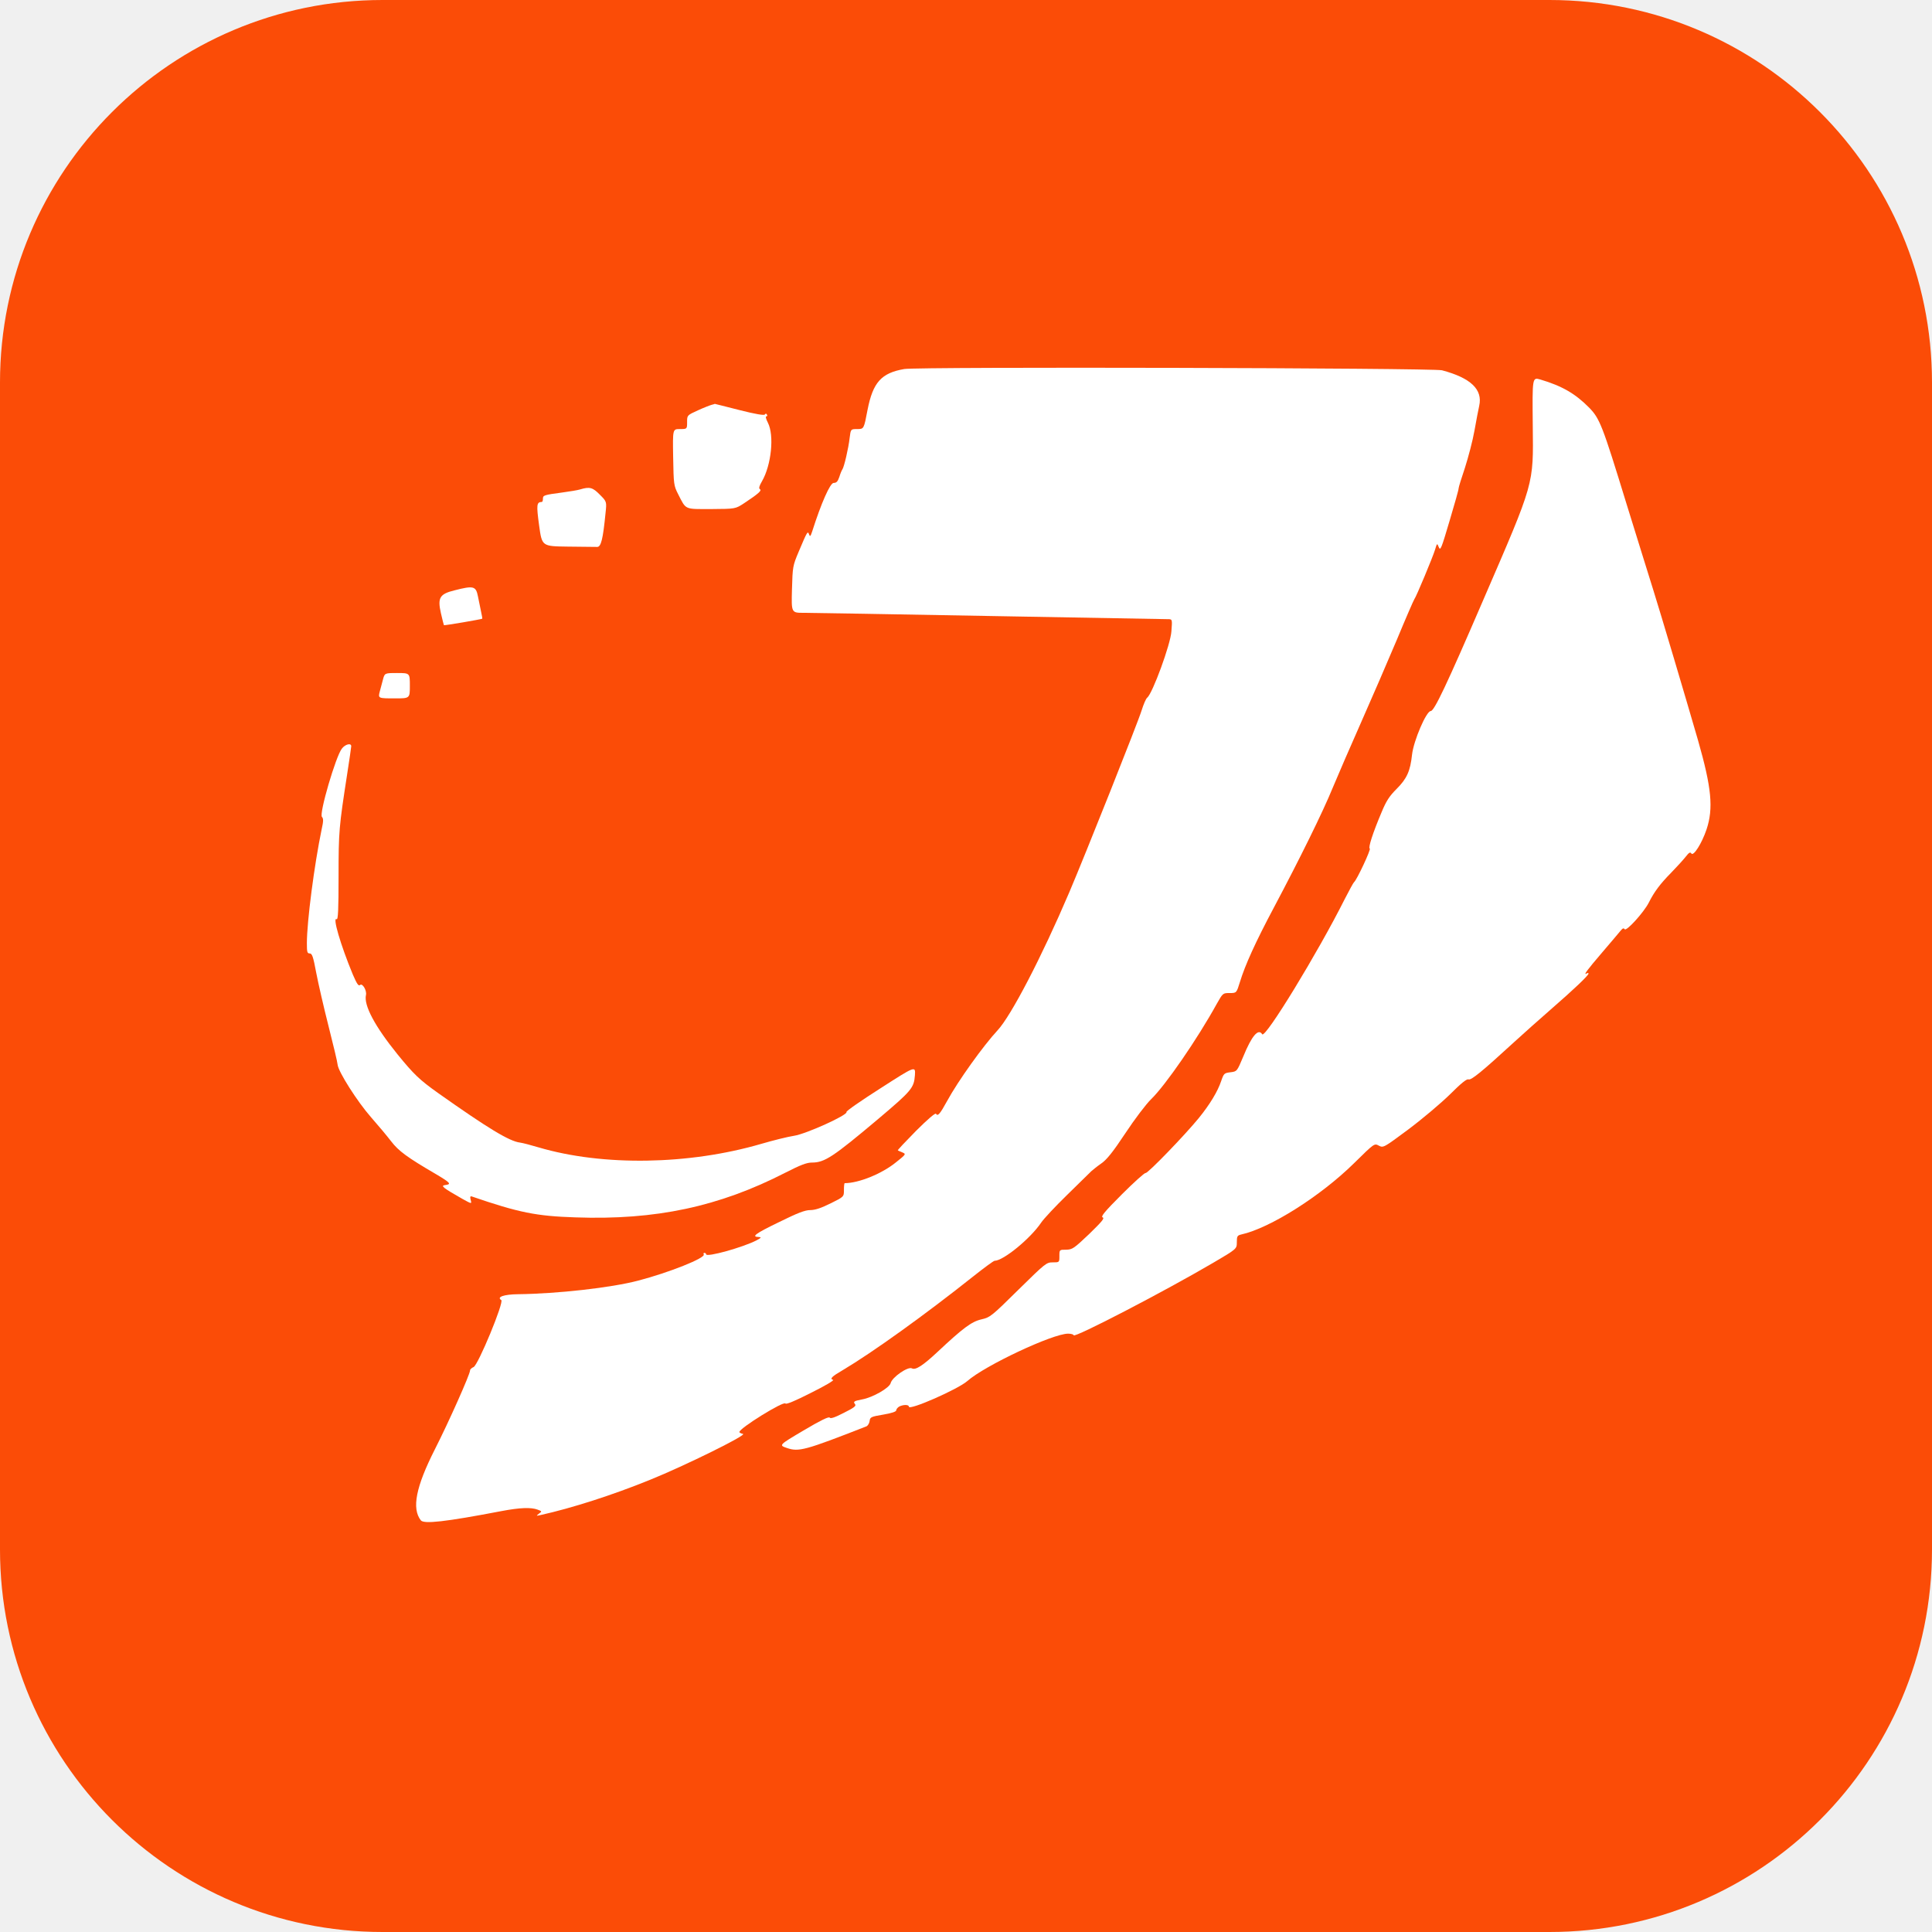
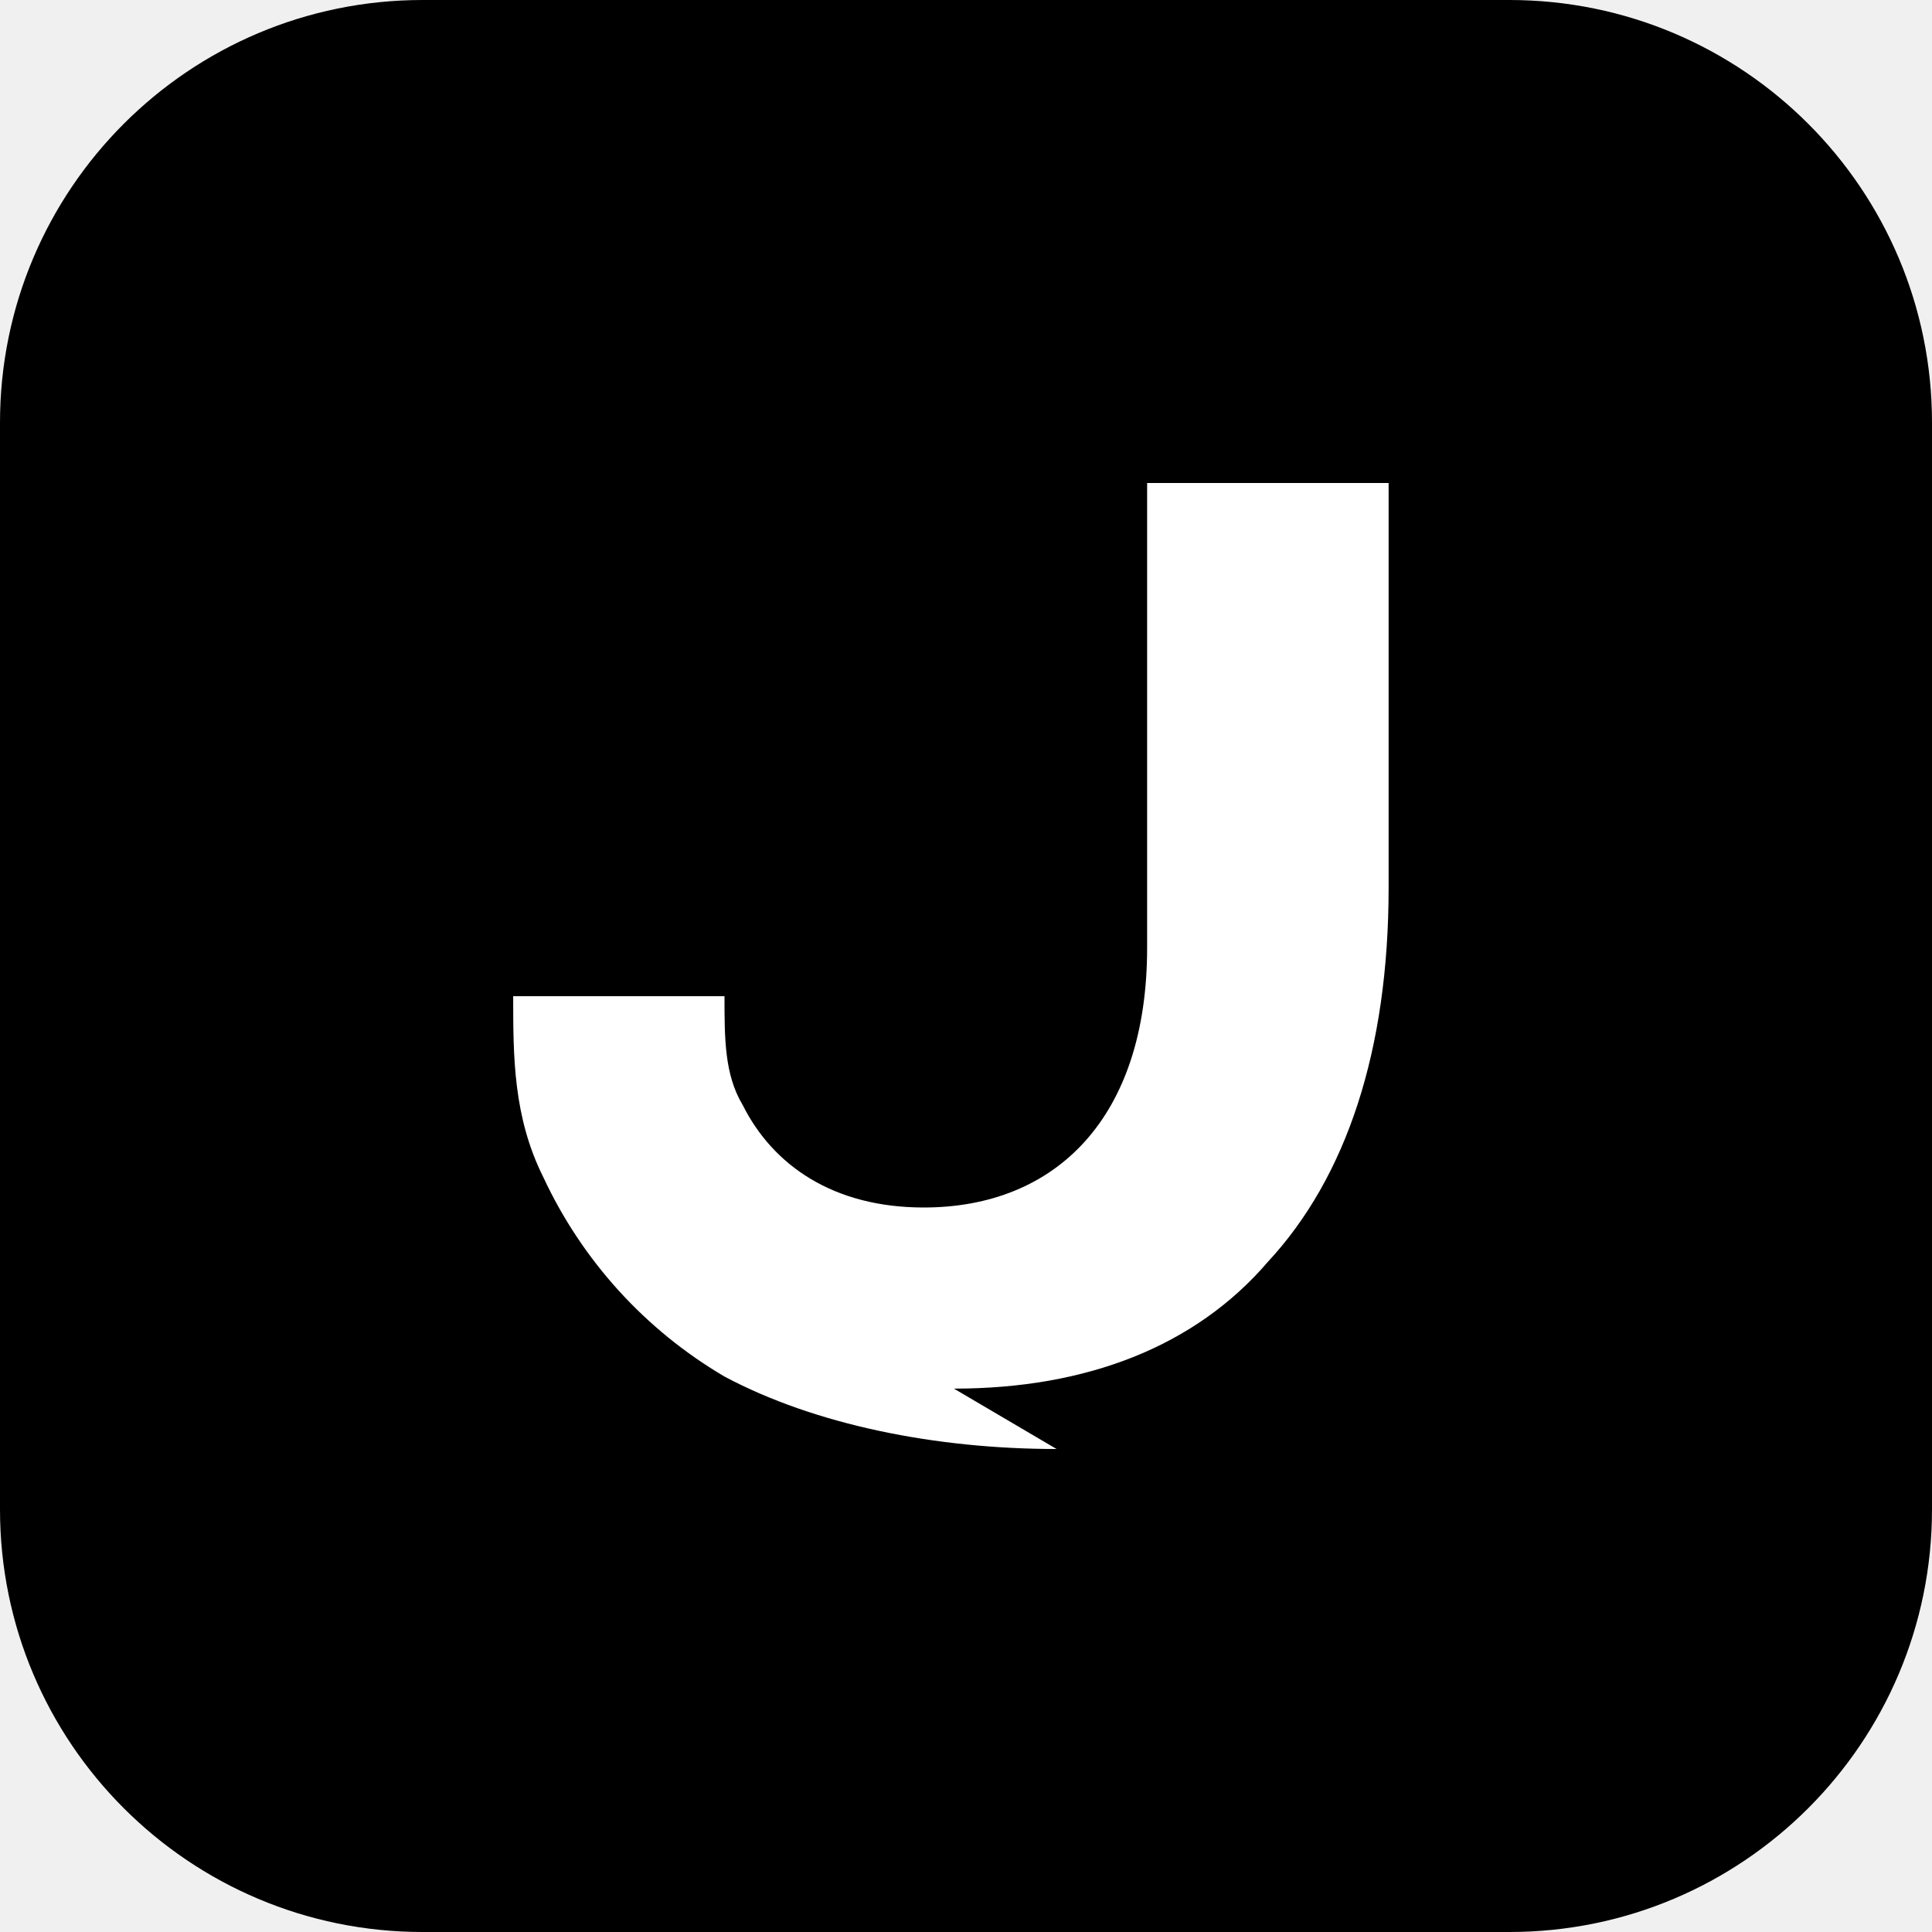
- <svg xmlns="http://www.w3.org/2000/svg" viewBox="0 0 1000 1000" role="img" aria-label="Jimvio">
-   <rect width="1000" height="1000" rx="198" ry="198" fill="#FB4C07" />
-   <g transform="translate(26 22) scale(.82)" fill="#fff">
-     <g transform="translate(0 1175) scale(.1 -.1)">
-       <path d="m5391 9689c-145-25-198-84-232-258-23-121-23-121-65-121-41 0-41 0-48-56-7-64-35-184-46-199-4-5-13-27-19-47-10-29-18-38-36-38-22 0-78-126-135-305-11-33-14-36-20-20-9 24-11 20-66-110-37-88-38-94-42-237-4-148-4-148 74-148 44 0 572-9 1174-20s1108-20 1124-20c29 0 29 0 23-77-5-81-119-392-153-419-8-6-23-42-35-80-22-73-356-912-457-1149-174-408-367-779-452-870-90-97-250-320-319-447-45-82-59-98-70-80-4 7-55-37-126-108-65-66-117-121-115-123 3-2 16-8 29-13 24-10 23-12-40-62-88-72-235-132-324-132-3 0-5-19-5-43 0-43 0-43-85-85-60-30-98-42-128-42-32 0-78-17-199-77-149-72-175-92-125-93 18-1 15-5-15-21-84-44-318-109-318-88 0 5-5 9-11 9-5 0-7-5-4-10 13-22-221-115-413-165-170-45-510-83-759-86-90-1-137-18-106-37 19-12-147-413-175-423-12-5-22-14-22-21 0-24-135-327-222-498-120-237-147-373-89-448 18-25 154-10 509 58 116 22 187 25 229 9 27-10 28-11 8-25-19-15-18-15 10-9 198 44 454 126 690 222 221 89 617 285 588 290-13 3-23 8-23 12 0 24 280 198 291 180 4-7 62 17 160 67 85 42 148 79 141 82-23 7-11 20 61 62 187 111 521 351 824 592 68 54 128 98 134 98 55 0 227 141 294 241 16 24 90 103 165 176 74 72 142 139 151 148 9 8 37 31 63 49 36 25 74 73 153 192 58 88 131 184 162 214 90 87 291 378 415 603 38 67 38 67 81 67s43 0 65 71c32 105 97 249 214 469 163 307 309 603 371 755 32 77 113 264 180 415s168 385 225 520c56 135 106 250 110 255 13 17 117 267 131 313 13 43 13 43 24 16 10-24 16-9 68 167 32 107 58 199 57 205 0 7 18 65 40 130 21 66 49 171 60 234s25 134 30 157c23 103-54 176-235 224-60 15-3302 23-3394 8z" />
-       <path d="m9358 9333c4-380 13-349-313-1103-231-536-309-700-331-700-28 0-108-187-118-275-11-104-33-152-97-216-47-47-66-77-95-147-56-132-86-226-75-230 10-3-83-201-99-212-4-3-31-52-60-109-167-333-501-881-520-851-24 39-66-10-119-140-40-95-40-95-81-100-40-5-42-7-59-56-22-66-72-148-141-233-89-109-324-352-336-347-6 2-73-58-149-134-110-110-135-141-122-146 14-5-4-26-85-105-97-92-106-98-145-99-43 0-43 0-43-40s0-40-42-40c-40 0-46-5-217-173-170-168-178-174-234-187-61-14-115-54-276-205-92-86-139-117-162-104-25 13-125-56-134-93-7-30-113-91-180-103-52-10-58-14-45-30 9-11-5-22-71-55-58-30-84-38-89-30s-57-17-165-81c-157-93-157-93-104-111 74-25 113-15 501 137 9 4 18 19 20 33 3 25 8 28 86 41 54 9 82 19 82 27 0 7 9 18 19 24 26 13 61 13 61-1 0-26 310 110 369 162 111 98 539 299 636 299 19 0 35-5 35-10 0-21 572 276 882 458 148 87 148 87 148 129 0 38 3 43 28 49 181 40 501 242 713 451 127 125 127 125 155 110 29-15 30-14 189 104 88 66 205 165 261 220 70 70 105 98 116 94 17-7 84 48 288 235 58 53 161 145 230 205 146 127 240 216 240 228 0 4-5 5-11 1-25-15 1 20 96 131 55 64 108 127 117 138 13 16 20 19 26 10 10-16 120 105 152 167 35 70 73 120 142 190 35 36 76 81 91 100 21 27 29 32 36 21 13-20 66 63 96 152 44 133 32 262-54 563-74 256-236 801-281 944-27 85-103 332-170 547-153 499-169 539-236 608-88 89-171 137-309 178-50 14-50 14-47-290z" />
-       <path d="m4175 9463c-11-3-50-18-87-35-68-31-68-31-68-74 0-44 0-44-46-44-45 0-45 0-42-177 3-172 4-180 31-233 52-102 38-95 210-95 152 1 152 1 207 37 89 59 113 80 100 88-9 6-5 20 13 51 59 103 78 289 37 369-12 23-16 40-10 40s8 5 4 11c-4 8-9 8-13 1s-59 2-161 28c-85 22-155 39-155 39 0-1-9-3-20-6z" />
-       <path d="m3345 8929c-16-5-66-13-110-19-120-16-125-18-125-40 0-11-3-20-7-20-33-1-35-17-17-149 18-131 18-131 181-133 90-1 173-2 185-2 25-1 37 50 53 212 8 74 8 74-36 118-45 46-64 51-124 33z" />
-       <path d="m2552 8292c-94-23-108-47-86-144 9-40 18-74 19-76 3-3 237 37 242 41 1 2-2 20-7 42-4 22-13 66-20 98-13 66-27 70-148 39z" />
-       <path d="m2100 7728c-6-24-15-57-20-75-11-43-10-43 97-43 93 0 93 0 93 80s0 80-80 80c-79 0-79 0-90-42z" />
-       <path d="m1841 7293c-38-47-145-412-126-431 10-11 10-26-2-80-46-221-93-581-93-717 0-56 2-65 18-65 15 0 22-20 41-122 13-68 48-220 78-338s56-227 57-242c4-44 124-233 211-332 44-50 101-118 127-152 47-61 99-100 286-209 89-53 96-62 55-67-32-4-13-18 110-88 58-32 58-32 51-6-5 20-3 25 7 22 297-102 407-124 654-132 506-18 906 67 1325 282 96 49 135 64 168 64 80 0 133 35 417 274 213 180 227 197 233 277 4 60 4 60-217-82-121-77-219-145-215-150 11-18-256-139-331-150-39-6-132-29-207-51-456-133-1e3 -142-1406-22-47 14-100 28-116 30-68 8-204 91-518 313-118 84-153 118-255 243-144 178-215 311-200 376 6 28-22 76-37 63-10-9-20 6-46 66-78 188-130 367-102 349 9-5 12 64 12 271 0 286 3 312 54 643 14 91 26 171 26 178 0 22-38 13-59-15z" />
-     </g>
+ <svg xmlns="http://www.w3.org/2000/svg" viewBox="0 0 32 32" role="img" aria-label="Jimvio">
+   <defs>
+     <linearGradient id="g" x1="0" y1="0" x2="0" y2="1">
+       <stop offset="0%" stopColor="#fd5000" />
+       <stop offset="100%" stopColor="#e04700" />
+     </linearGradient>
+   </defs>
+   <rect width="32" height="32" rx="7" fill="url(#g)" />
+   <g transform="translate(6.5, 0)">
+     <path d="M11 24c-2 0-4-.4-5.5-1.2a7.5 7.5 0 0 1-3-3.3c-.5-1-.5-2-.5-3h3.5c0 .7 0 1.3.3 1.8.5 1 1.5 1.7 3 1.7 2.2 0 3.7-1.5 3.7-4.3V8h4v6.7c0 2.7-.7 4.8-2 6.2-1.2 1.4-3 2.1-5.2 2.1Z" fill="#fff" />
  </g>
</svg>
